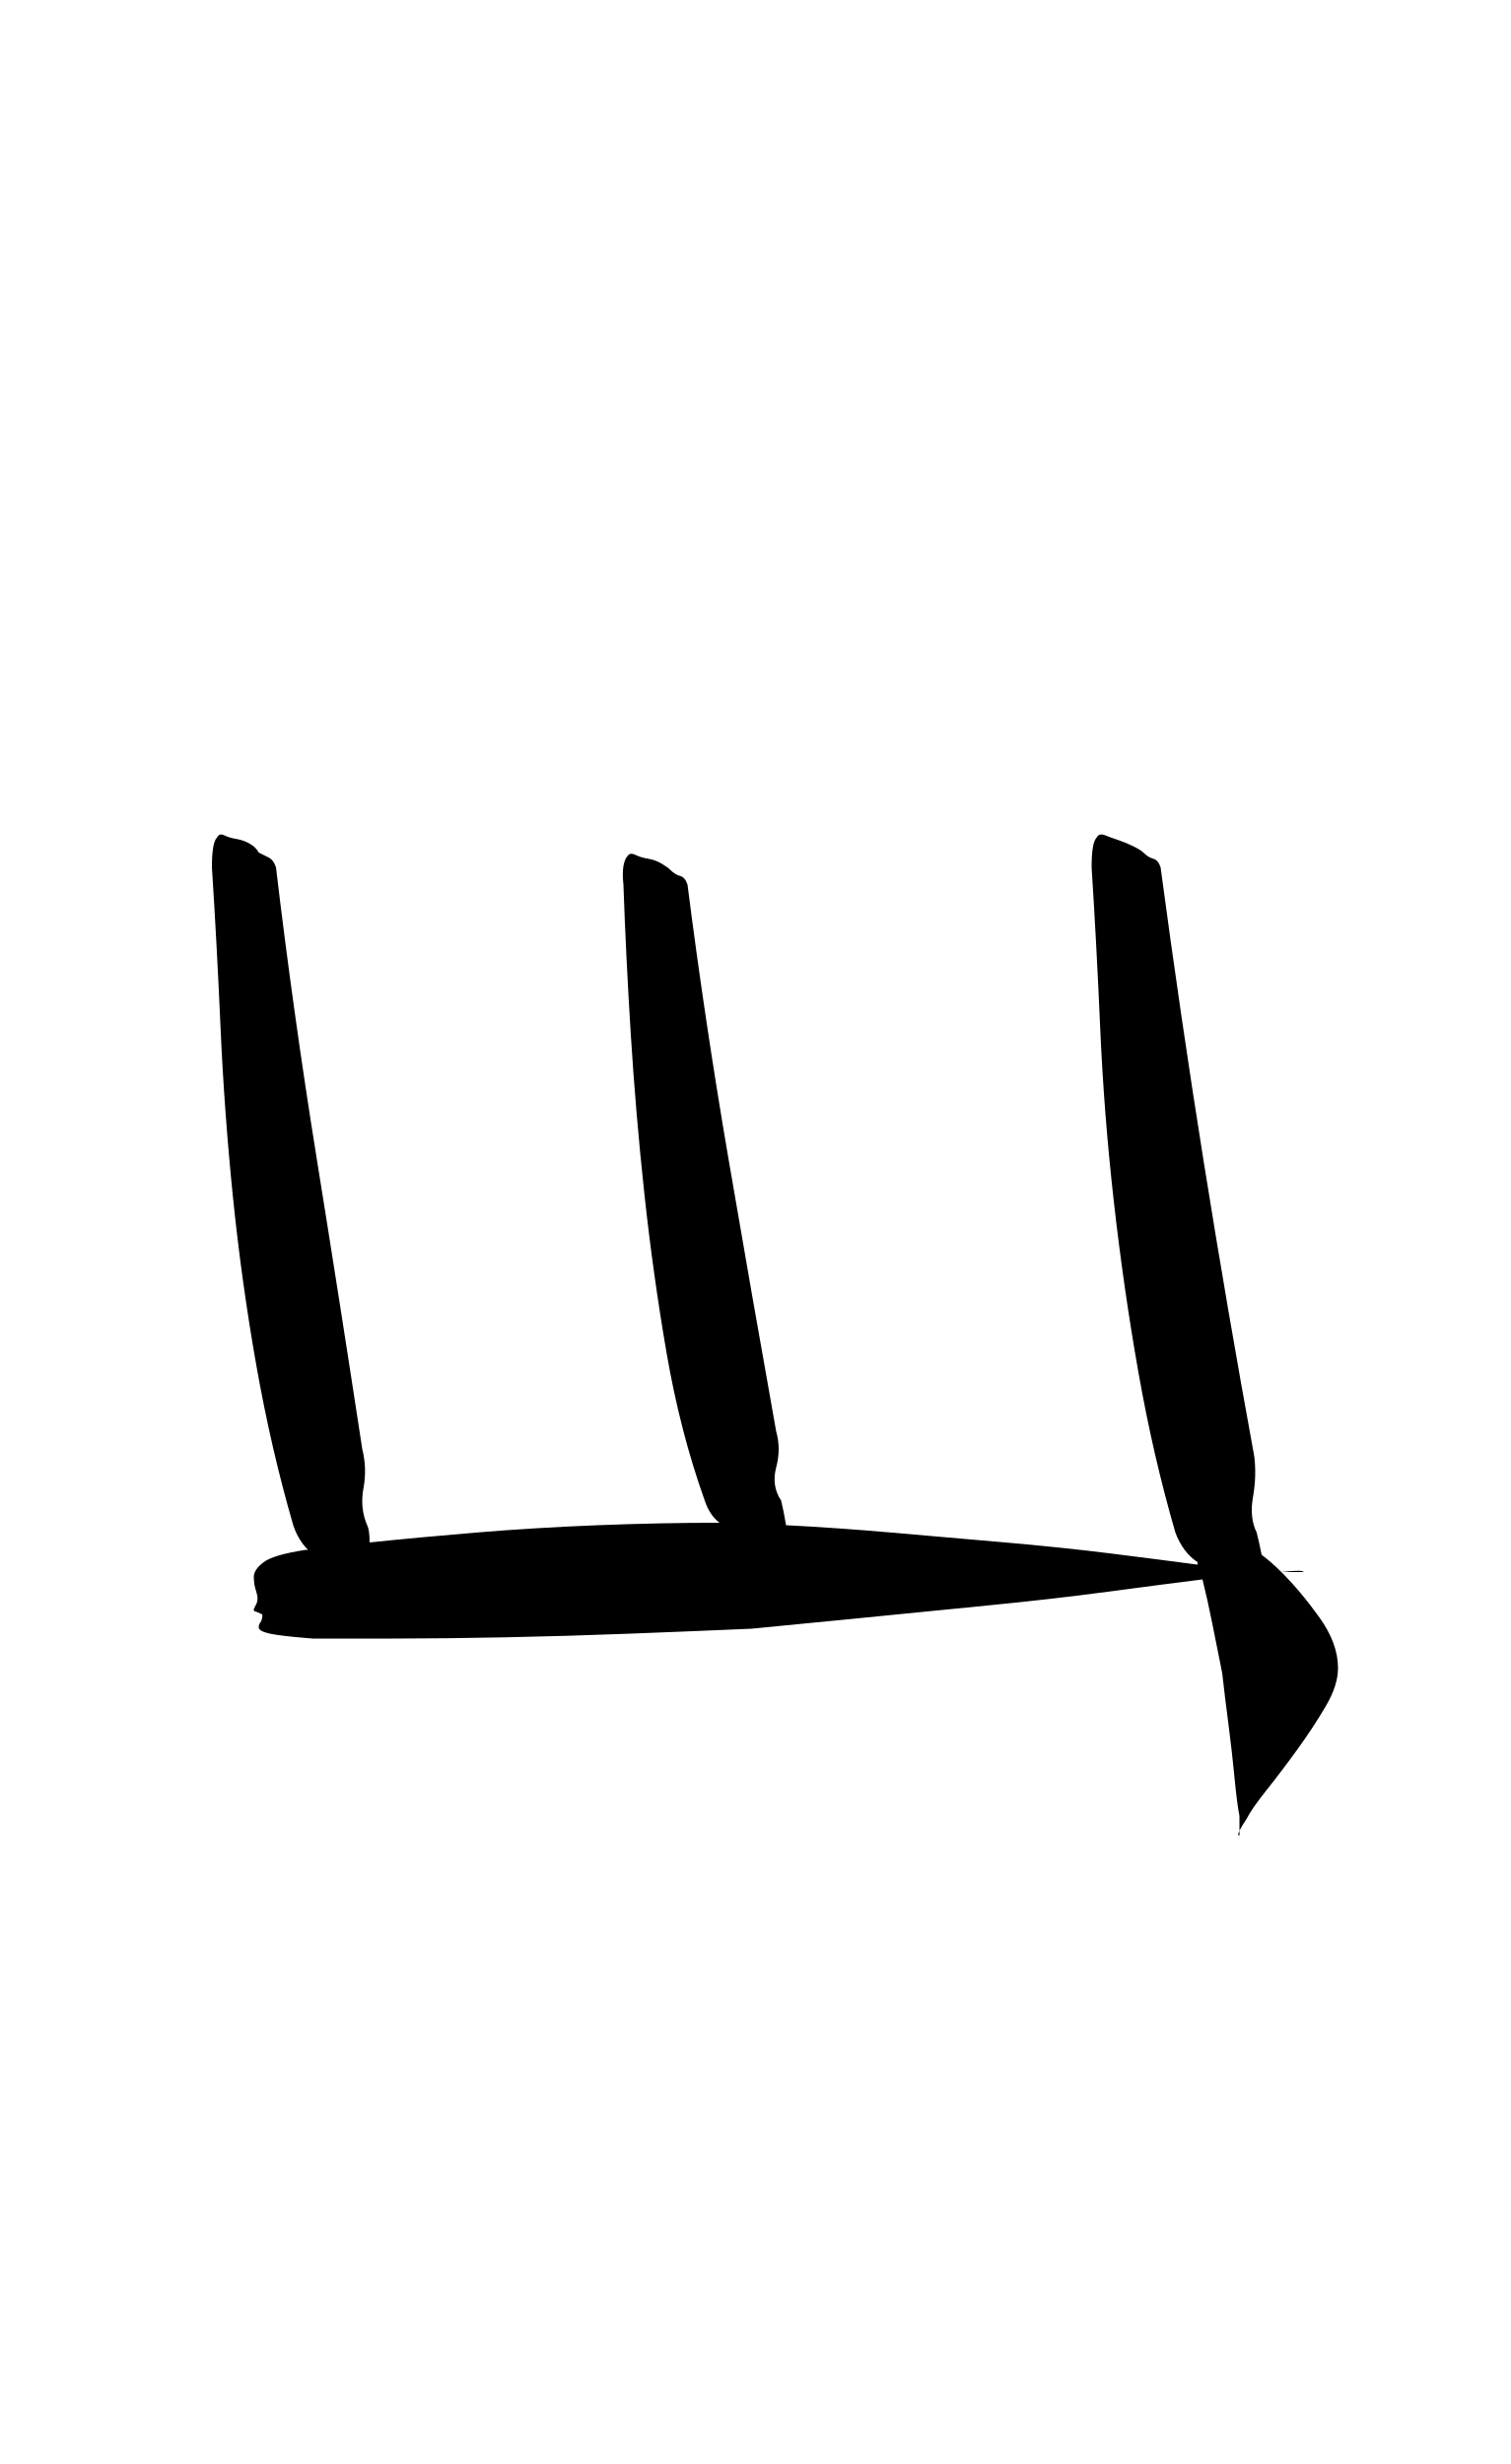
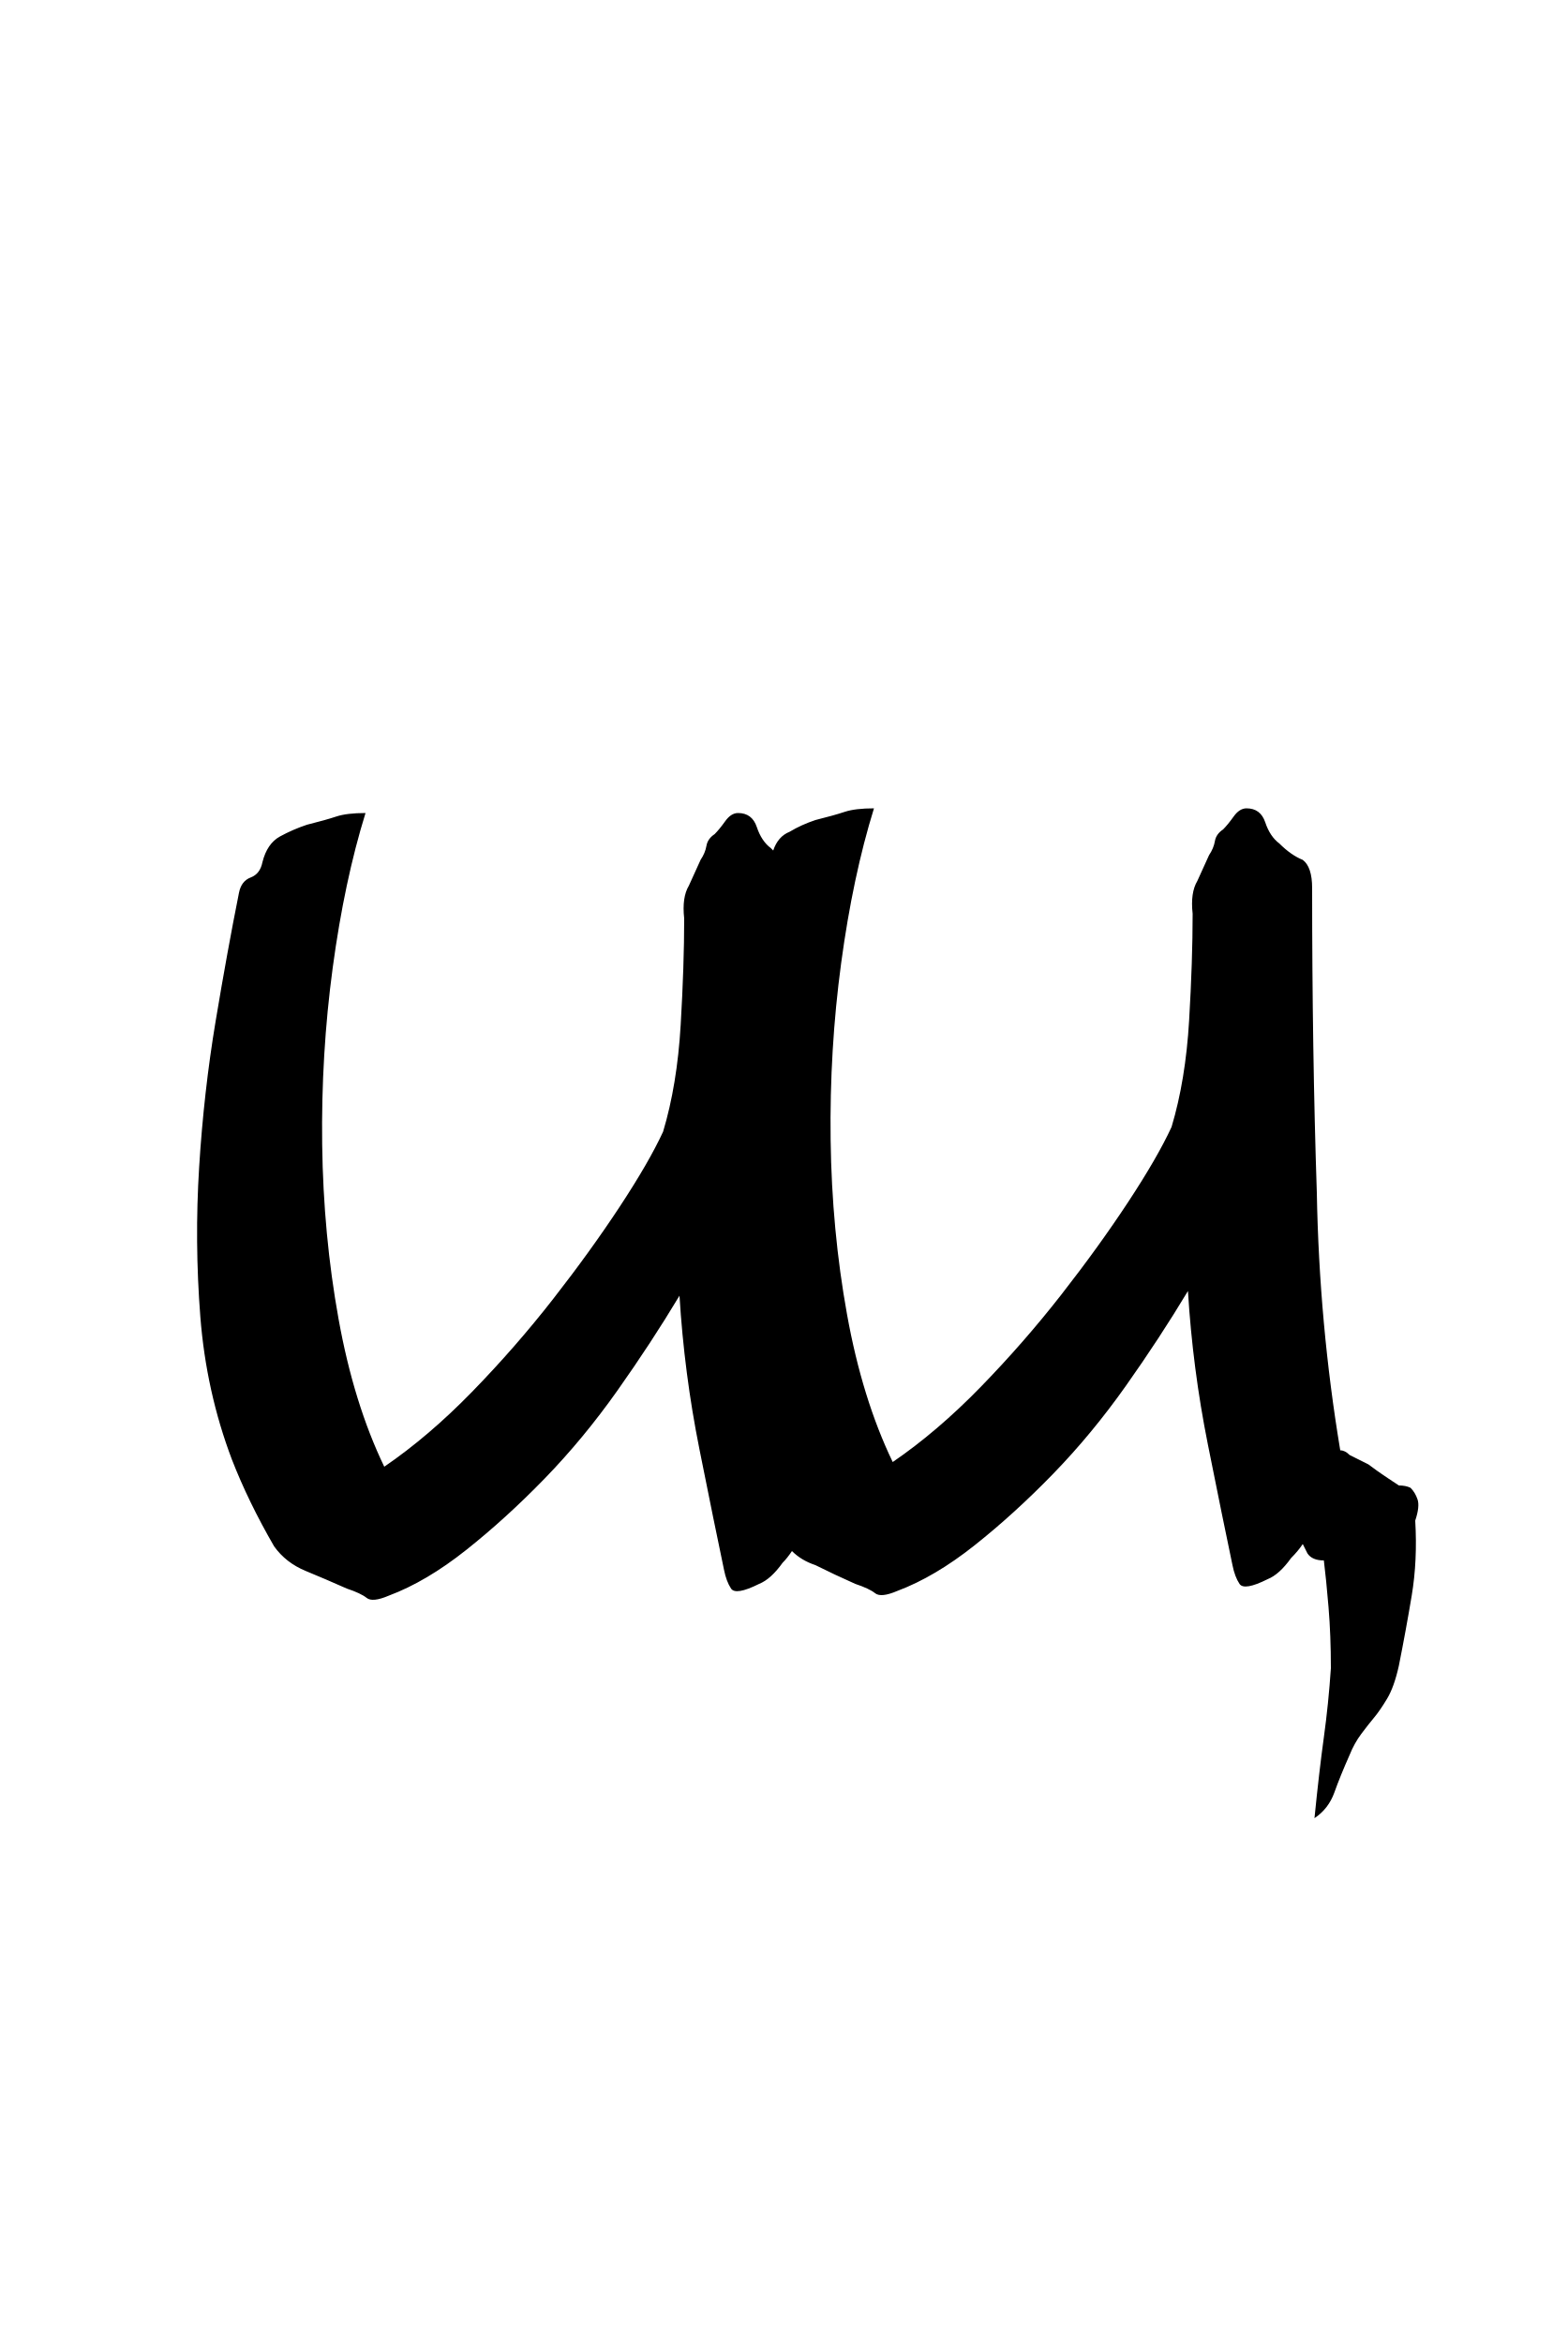
- <svg xmlns="http://www.w3.org/2000/svg" viewBox="-50 -650 613 1000">
+ <svg xmlns="http://www.w3.org/2000/svg" viewBox="-50 -650 669 1000">
  <g transform="scale(1,-1)">
-     <path d="M462 19Q466 16 470 12Q470 12 470 12Q470 12 470 12Q478 4 485.5 -6.5Q493 -17 493 -27Q493 -34 488.0 -42.5Q483 -51 476.5 -60.0Q470 -69 464.0 -76.5Q458 -84 456 -88Q454 -91 453 -93Q453 -90 453 -87Q452 -82 451.0 -71.5Q450 -61 448.5 -49.5Q447 -38 446 -29Q445 -24 444.0 -19.0Q443 -14 442 -9Q441 -4 440.0 0.5Q439 5 438 9Q422 7 399.5 4.0Q377 1 351.5 -1.5Q326 -4 301.0 -6.5Q276 -9 255 -11Q232 -12 206.0 -13.0Q180 -14 155.0 -14.5Q130 -15 109.5 -15.0Q89 -15 77 -15Q64 -14 59.5 -13.0Q55 -12 55.0 -10.5Q55 -9 56 -8Q57 -5 56 -5Q54 -4 53.5 -4.0Q53 -4 53 -3Q53 -3 54 -1Q55 1 54 4Q53 7 53.0 10.0Q53 13 57.0 16.0Q61 19 74 21Q74 21 75 21Q71 25 69 31Q60 62 54.0 96.0Q48 130 44.5 164.5Q41 199 39.5 233.0Q38 267 36 298Q36 308 38 310Q39 312 41.0 311.0Q43 310 46.0 309.5Q49 309 51.5 307.5Q54 306 55 304Q57 303 59.0 302.0Q61 301 62 298Q69 239 78.5 180.0Q88 121 97 62Q99 54 97.5 46.0Q96 38 99 31Q100 29 100 24Q119 26 143.0 28.0Q167 30 192.5 31.0Q218 32 242 32Q238 35 236 41Q226 69 220.5 101.0Q215 133 211.5 165.5Q208 198 206.0 230.0Q204 262 203 291Q202 300 205 303Q206 304 208.0 303.0Q210 302 213.0 301.5Q216 301 218.5 299.5Q221 298 222 297Q224 295 226.0 294.5Q228 294 229 291Q236 236 245.5 180.5Q255 125 265 69Q267 62 265.0 54.5Q263 47 267 41Q268 37 269 31Q289 30 312.0 28.0Q335 26 358.0 24.0Q381 22 401.0 19.5Q421 17 436 15Q436 15 436 16Q430 20 427 28Q418 59 412.0 93.0Q406 127 402.0 162.5Q398 198 396.5 232.5Q395 267 393 298Q393 308 395 310Q396 312 398.5 311.0Q401 310 404.0 309.0Q407 308 410.0 306.5Q413 305 414 304Q416 302 418.0 301.5Q420 301 421 298Q429 238 438.5 178.5Q448 119 459 59Q460 51 458.5 42.5Q457 34 460 28Q461 24 462 19ZM470 12Q479 13 479 12Q479 12 470 12ZM453 -93Q453 -95 453 -95Q452 -95 453 -93Z" />
+     <path d="M506 283Q510 280 510 271Q510 201 512 141Q513 85 522 31Q524 31 526 29Q530 27 534 25Q538 22 541.0 20.0Q544 18 547 16Q550 16 552 15Q554 13 555.0 10.0Q556 7 554 1Q555 -16 552.5 -31.0Q550 -46 547 -61Q545 -70 542.0 -75.0Q539 -80 536.5 -83.0Q534 -86 531.0 -90.0Q528 -94 526 -99Q522 -108 519.5 -115.0Q517 -122 511 -126Q513 -106 515.0 -91.5Q517 -77 518 -62Q518 -48 517.0 -36.0Q516 -24 515 -16Q510 -16 508 -13Q507 -11 506 -9Q504 -12 501 -15Q496 -22 491 -24Q481 -29 479.0 -26.0Q477 -23 476 -18Q472 1 465.5 33.5Q459 66 457 99Q445 79 430.5 58.5Q416 38 399.5 21.0Q383 4 366.0 -9.5Q349 -23 333 -29Q326 -32 323.5 -30.0Q321 -28 315 -26Q306 -22 298 -18Q292 -16 288 -12Q286 -15 284 -17Q279 -24 274 -26Q264 -31 262.0 -28.0Q260 -25 259 -20Q255 -1 248.5 31.5Q242 64 240 97Q228 77 213.5 56.5Q199 36 182.5 19.0Q166 2 149.0 -11.5Q132 -25 116 -31Q109 -34 106.5 -32.0Q104 -30 98 -28Q89 -24 80.5 -20.5Q72 -17 67 -10Q56 9 49 27Q38 56 35.5 88.0Q33 120 35.0 152.0Q37 184 42.0 214.0Q47 244 52 269Q53 274 57.0 275.5Q61 277 62 282Q64 290 69.5 293.0Q75 296 81 298Q89 300 93.5 301.5Q98 303 106 303Q97 274 92.0 237.0Q87 200 87.5 161.5Q88 123 94.5 87.0Q101 51 114 24Q133 37 151.5 56.0Q170 75 186.0 95.5Q202 116 214.5 135.0Q227 154 233 167Q239 187 240.5 212.5Q242 238 242 258Q241 267 244 272L249 283Q251 286 251.5 289.0Q252 292 255 294Q257 296 259.5 299.5Q262 303 265 303Q271 303 273.0 297.0Q275 291 279 288Q279 288 280 287Q282 293 287 295Q292 298 298 300Q306 302 310.5 303.5Q315 305 323 305Q314 276 309.0 239.0Q304 202 304.5 163.5Q305 125 311.5 89.0Q318 53 331 26Q350 39 368.5 58.0Q387 77 403.0 97.5Q419 118 431.5 137.0Q444 156 450 169Q456 189 457.5 214.5Q459 240 459 260Q458 269 461 274L466 285Q468 288 468.5 291.0Q469 294 472 296Q474 298 476.5 301.5Q479 305 482 305Q488 305 490.0 299.0Q492 293 496 290Q501 285 506 283Z" />
  </g>
</svg>
